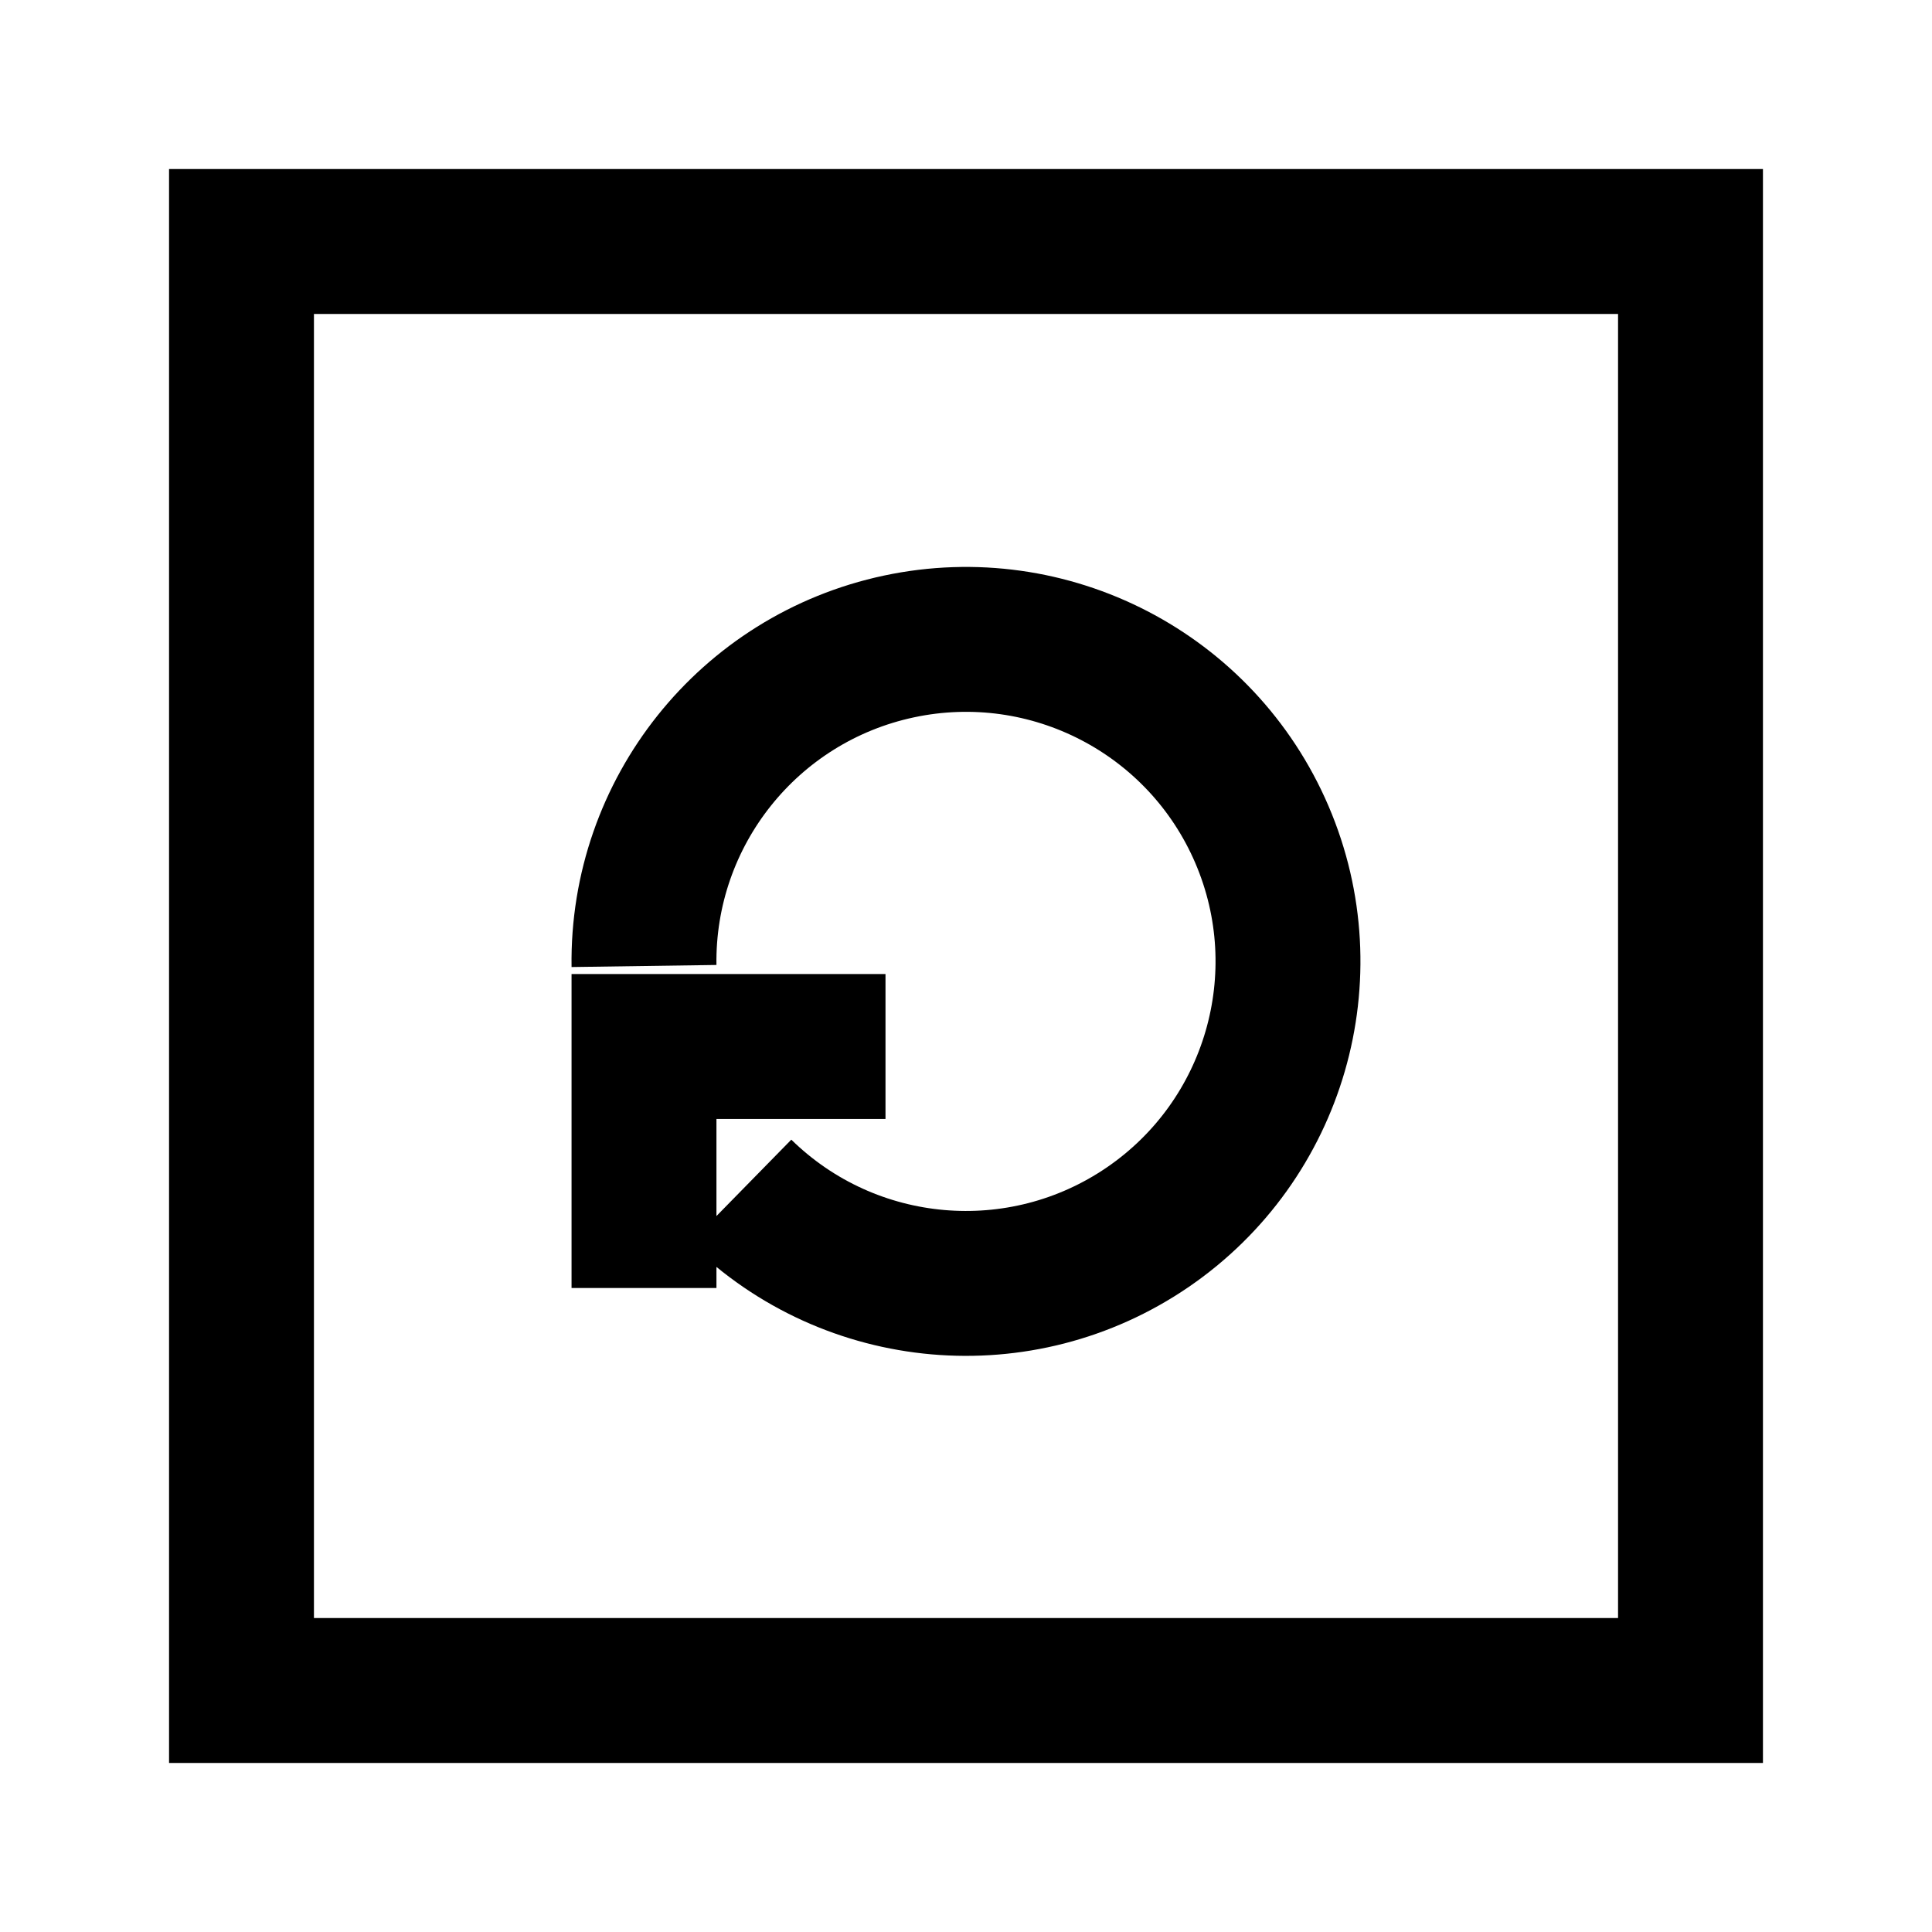
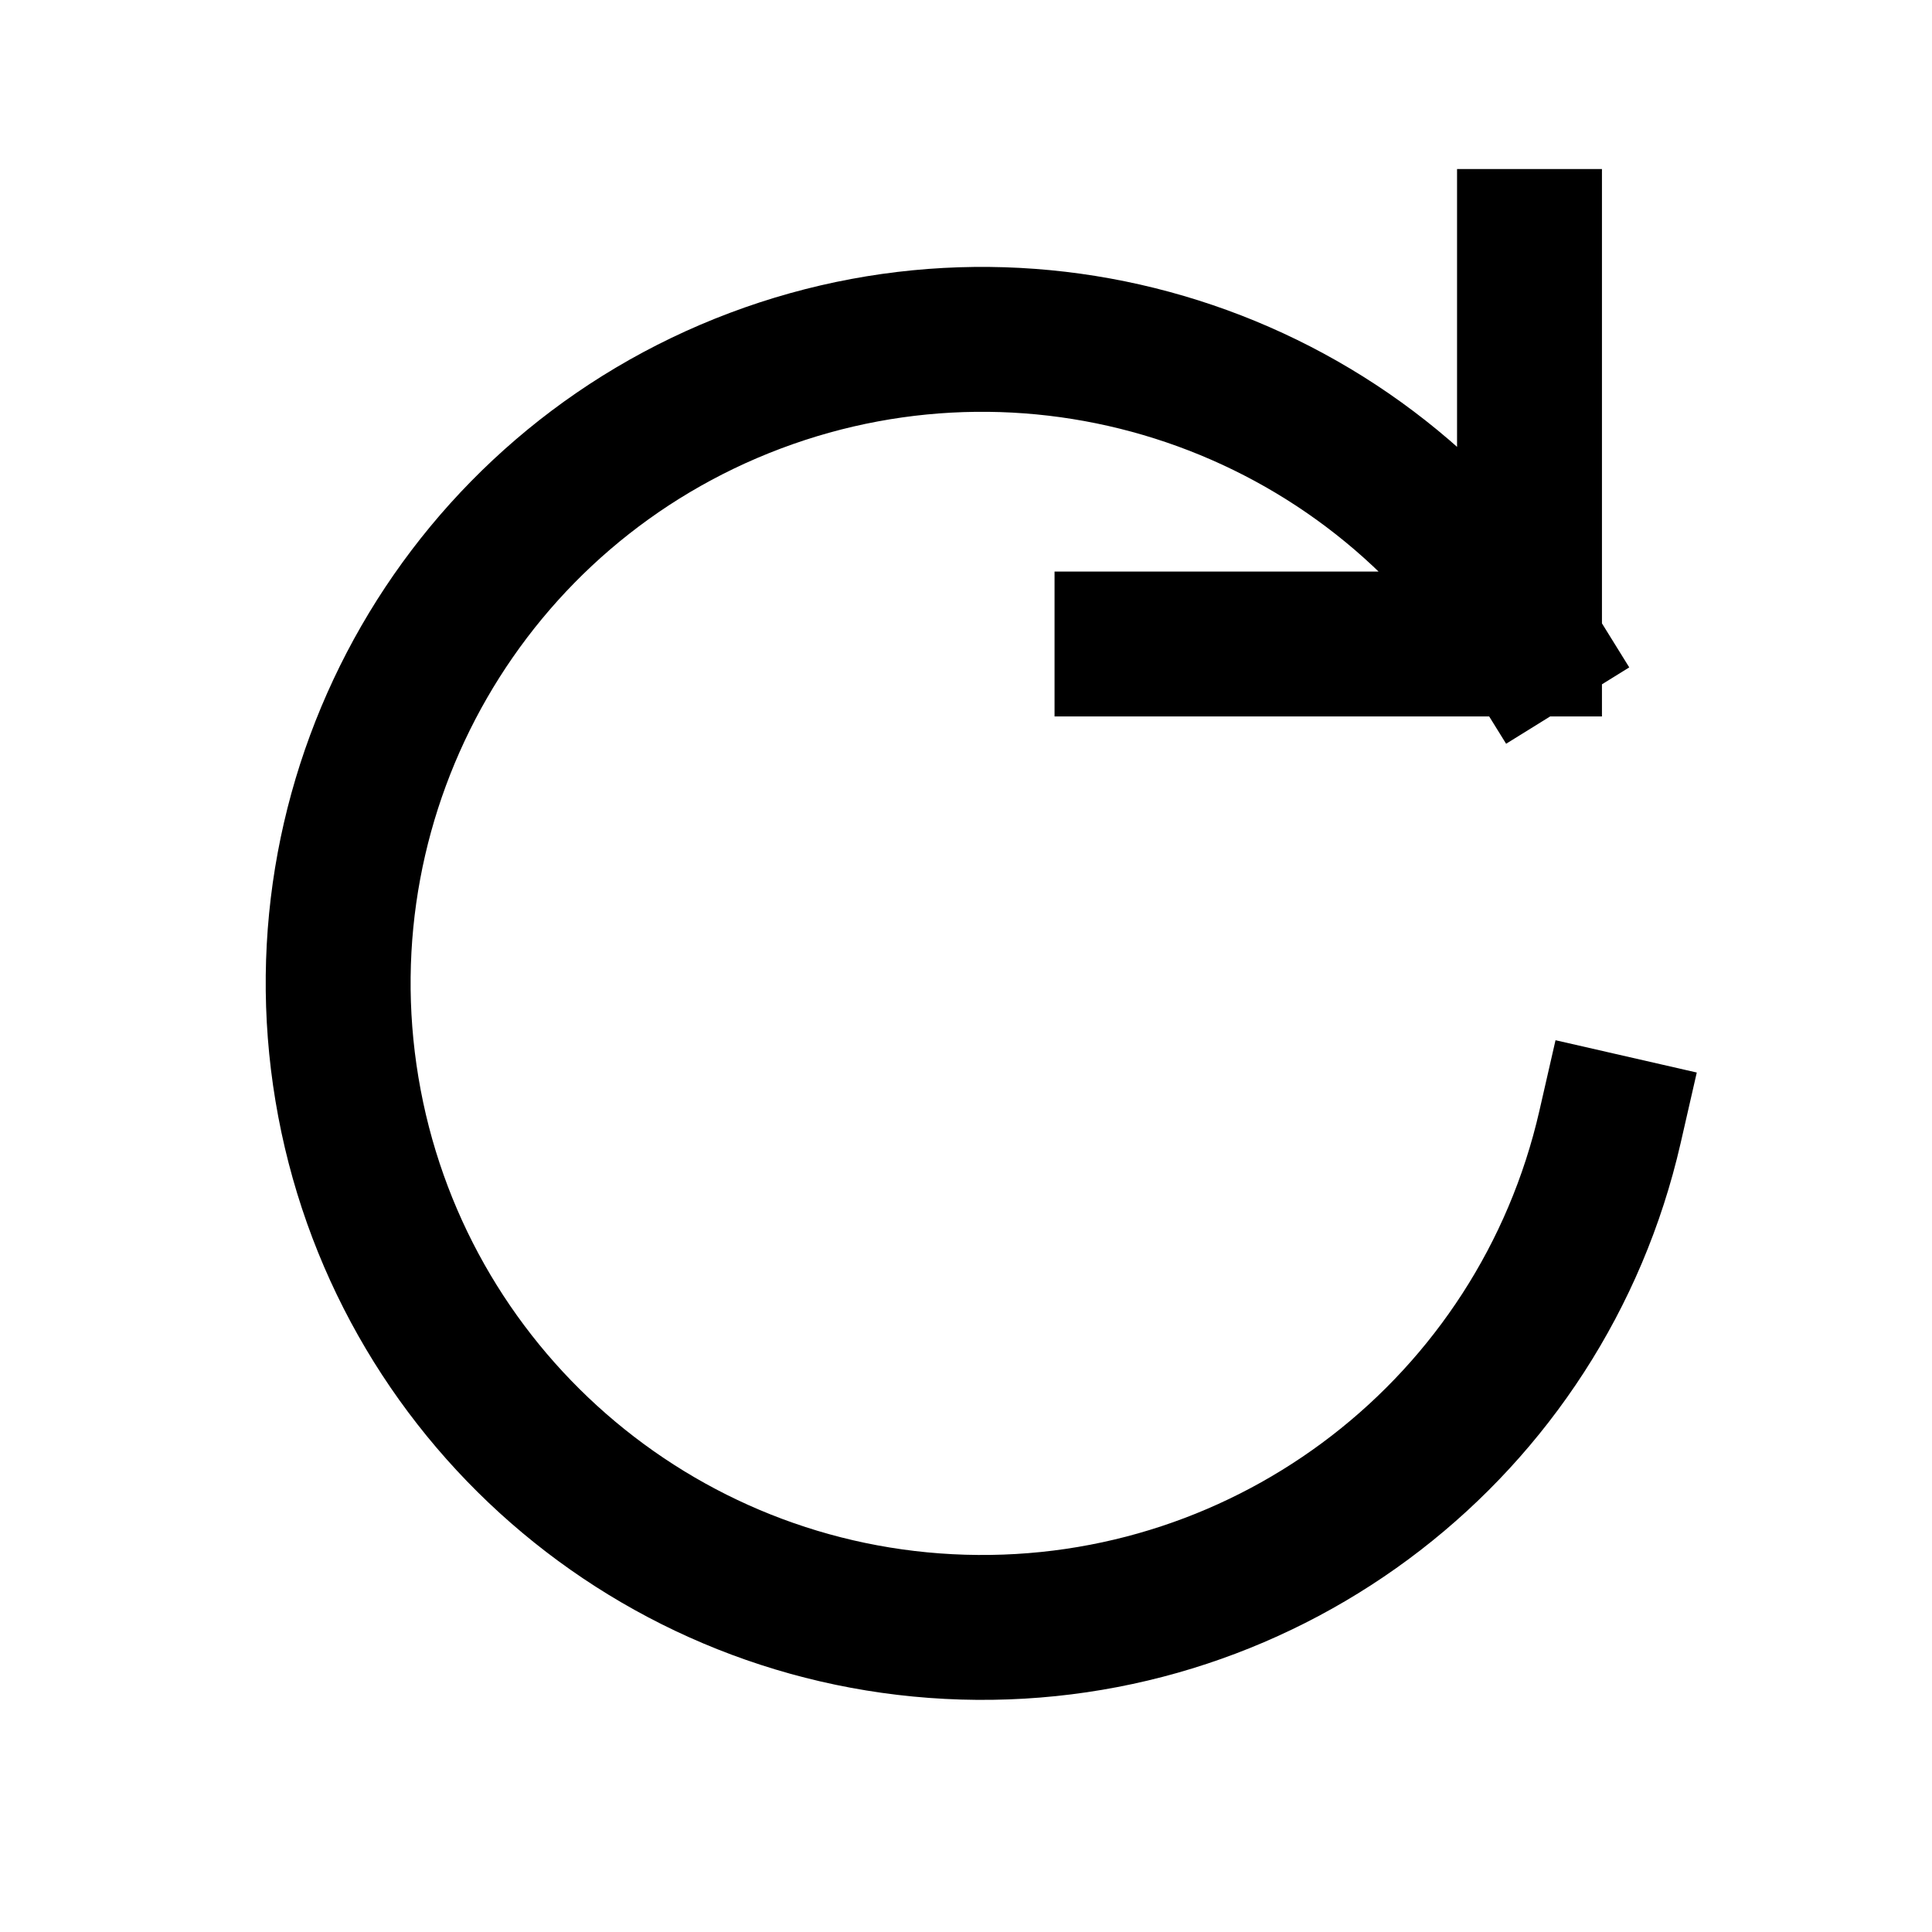
<svg xmlns="http://www.w3.org/2000/svg" width="24" height="24" viewBox="0 0 24 24" fill="none" stroke="#000000" stroke-width="1.8">
-   <path d="M3 3h18v18H3zM8 12a4 4 0 1 1 1.2 2.8M8 16v-3h3" />
+   <path d="M19 8A8 8 0 1 0 20 14M19 3v5h-5" stroke-linecap="square" stroke-linejoin="miter" />
</svg>
